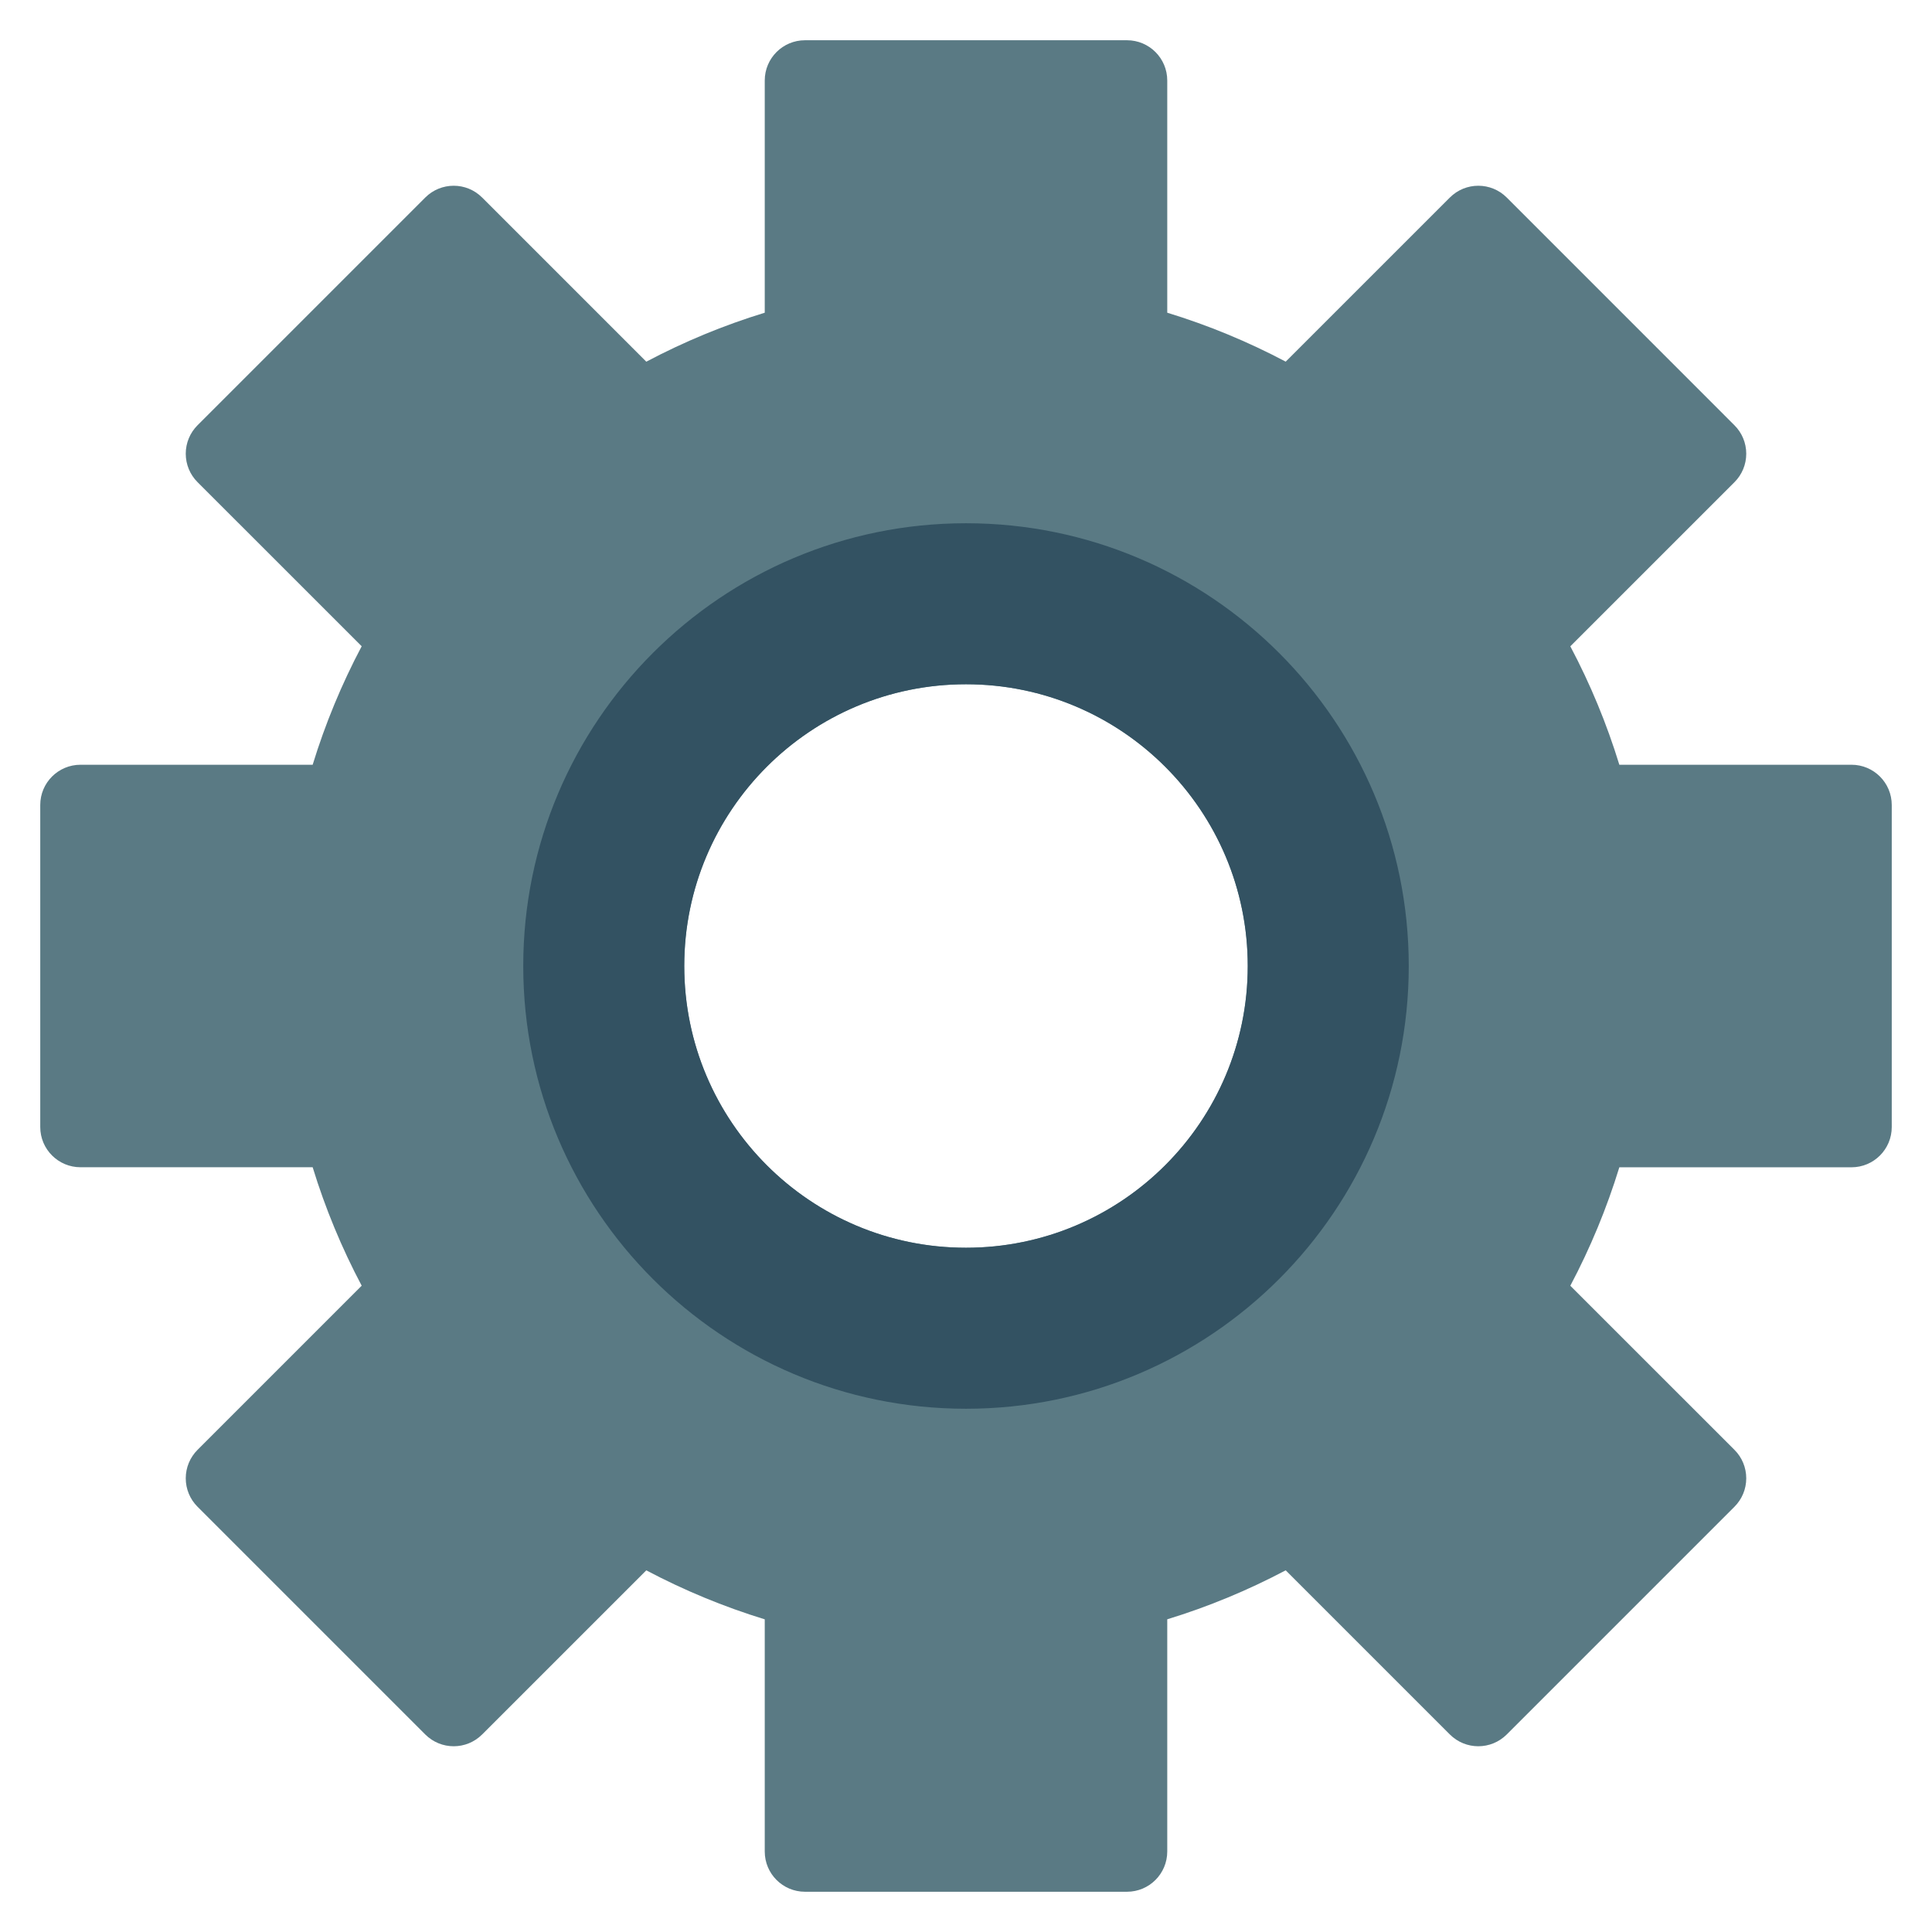
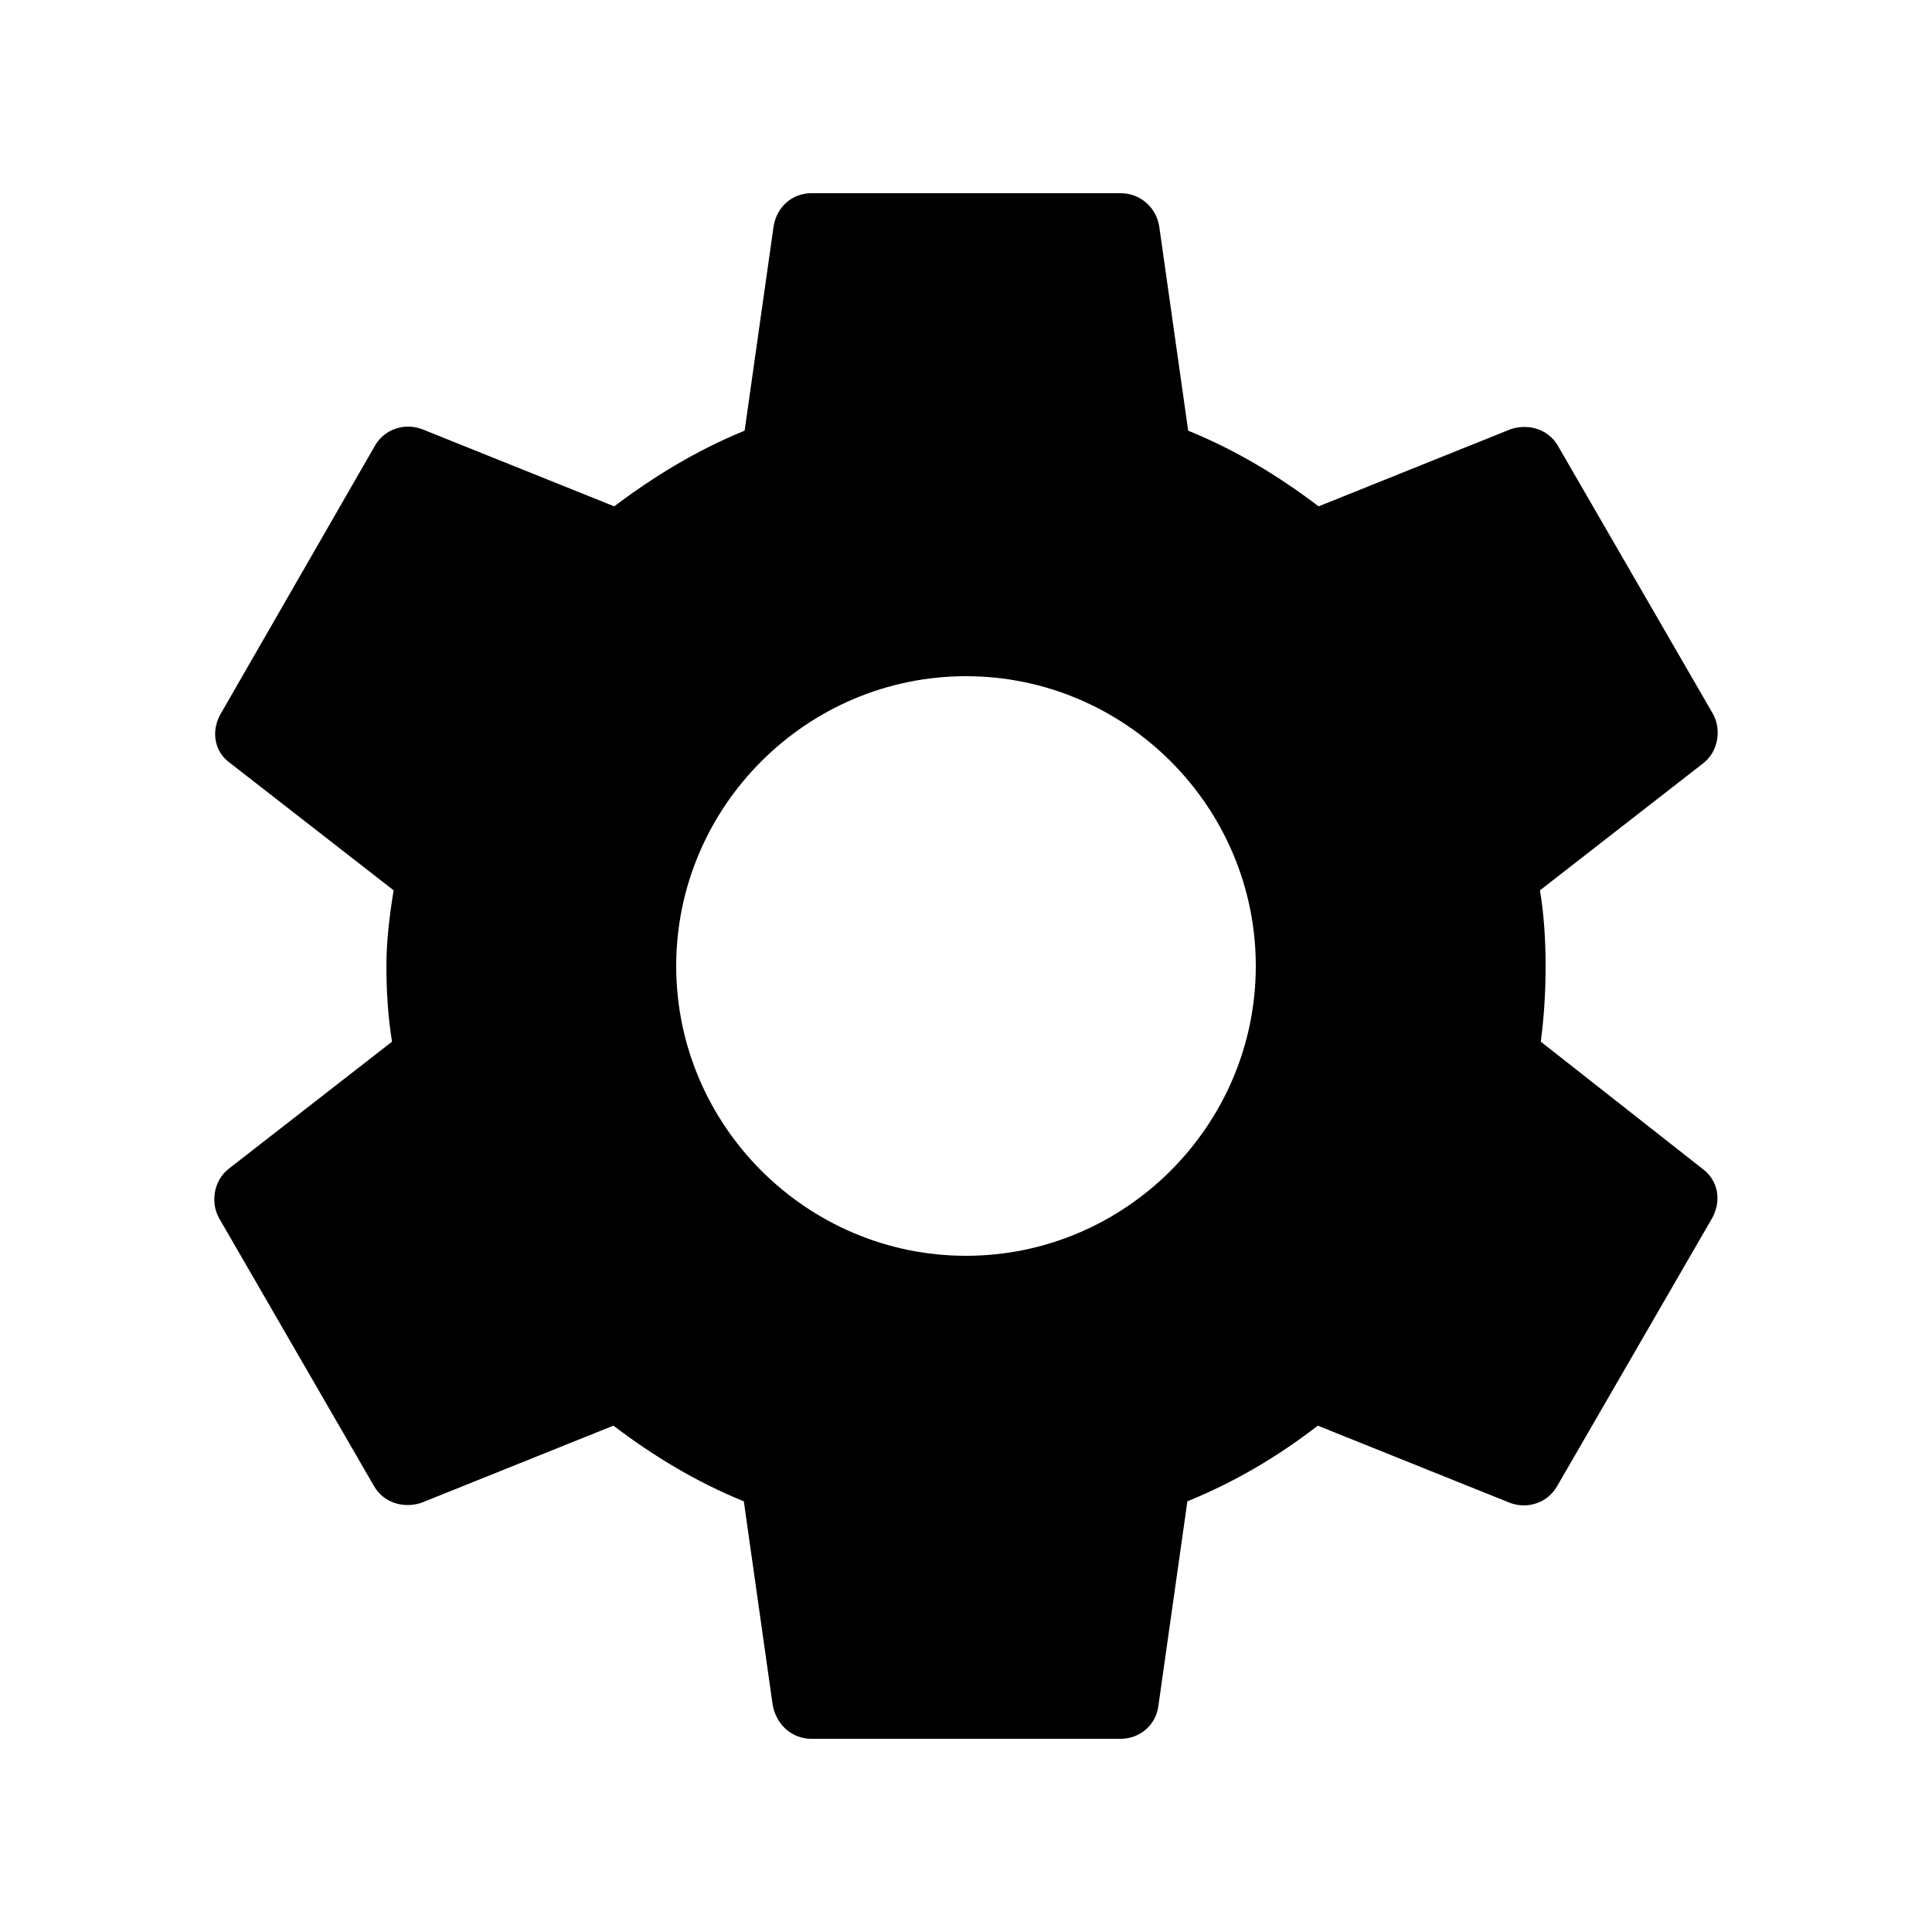
- <svg xmlns="http://www.w3.org/2000/svg" version="1.1" x="0px" y="0px" viewBox="0 0 48 48" xml:space="preserve" width="48" height="48">
-   <g class="nc-icon-wrapper">
-     <path fill="#5A7A84" d="M46,19h-5.768c-0.313-1.02-0.721-2.005-1.218-2.943l4.078-4.077 c0.188-0.188,0.293-0.441,0.293-0.707s-0.105-0.52-0.293-0.707L37.435,4.908 c-0.391-0.391-1.023-0.391-1.414,0l-4.078,4.077C31.005,8.489,30.02,8.081,29,7.769V2 c0-0.553-0.448-1-1-1h-8c-0.552,0-1,0.447-1,1v5.769c-1.02,0.312-2.005,0.721-2.943,1.217L11.979,4.908 c-0.391-0.391-1.023-0.391-1.414,0L4.908,10.565c-0.188,0.188-0.293,0.441-0.293,0.707 s0.105,0.52,0.293,0.707l4.078,4.077C8.489,16.995,8.081,17.98,7.768,19H2c-0.552,0-1,0.447-1,1v8 c0,0.553,0.448,1,1,1h5.768c0.313,1.02,0.721,2.005,1.218,2.943L4.908,36.021 c-0.188,0.188-0.293,0.441-0.293,0.707s0.105,0.52,0.293,0.707l5.657,5.657 c0.391,0.391,1.023,0.391,1.414,0l4.078-4.077c0.938,0.496,1.923,0.904,2.943,1.217V46 c0,0.553,0.448,1,1,1h8c0.552,0,1-0.447,1-1v-5.769c1.02-0.312,2.005-0.721,2.943-1.217L36.021,43.092 c0.391,0.391,1.023,0.391,1.414,0l5.657-5.657c0.188-0.188,0.293-0.441,0.293-0.707 s-0.105-0.52-0.293-0.707l-4.078-4.077c0.497-0.938,0.905-1.924,1.218-2.943H46c0.552,0,1-0.447,1-1 v-8C47,19.447,46.552,19,46,19z M24,31c-3.866,0-7-3.134-7-7c0-3.866,3.134-7,7-7c3.866,0,7,3.134,7,7 C31,27.866,27.866,31,24,31z" />
-     <path fill="#335262" d="M24,13c-6.075,0-11,4.925-11,11s4.925,11,11,11s11-4.925,11-11S30.075,13,24,13z M24,31 c-3.866,0-7-3.134-7-7c0-3.866,3.134-7,7-7c3.866,0,7,3.134,7,7C31,27.866,27.866,31,24,31z" />
+ <svg xmlns="http://www.w3.org/2000/svg" enable-background="new 0 0 24 24" height="48px" viewBox="0 0 24 24" width="48px" fill="#000000">
+   <g>
+     <path d="M0,0h24v24H0V0z" fill="none" />
+     <path d="M19.14,12.94c0.04-0.3,0.06-0.61,0.06-0.94c0-0.32-0.02-0.64-0.07-0.94l2.03-1.58c0.18-0.14,0.23-0.41,0.12-0.61 l-1.92-3.32c-0.12-0.22-0.37-0.29-0.59-0.22l-2.39,0.96c-0.5-0.38-1.03-0.7-1.62-0.94L14.4,2.81c-0.04-0.24-0.24-0.41-0.48-0.41 h-3.84c-0.24,0-0.43,0.17-0.47,0.41L9.25,5.35C8.66,5.59,8.12,5.92,7.63,6.29L5.24,5.33c-0.22-0.08-0.47,0-0.59,0.22L2.74,8.87 C2.62,9.08,2.66,9.34,2.86,9.48l2.03,1.58C4.84,11.36,4.8,11.69,4.8,12s0.02,0.64,0.07,0.94l-2.03,1.58 c-0.18,0.14-0.23,0.41-0.12,0.61l1.92,3.32c0.12,0.22,0.37,0.29,0.59,0.22l2.39-0.96c0.5,0.38,1.03,0.7,1.62,0.94l0.36,2.54 c0.05,0.24,0.24,0.41,0.48,0.41h3.84c0.24,0,0.44-0.17,0.47-0.41l0.36-2.54c0.59-0.24,1.13-0.56,1.62-0.94l2.39,0.96 c0.22,0.08,0.47,0,0.59-0.22l1.92-3.32c0.12-0.22,0.07-0.47-0.12-0.61L19.14,12.94z M12,15.6c-1.98,0-3.6-1.62-3.6-3.6 s1.62-3.6,3.6-3.6s3.6,1.62,3.6,3.6S13.98,15.6,12,15.6z" />
  </g>
</svg>
